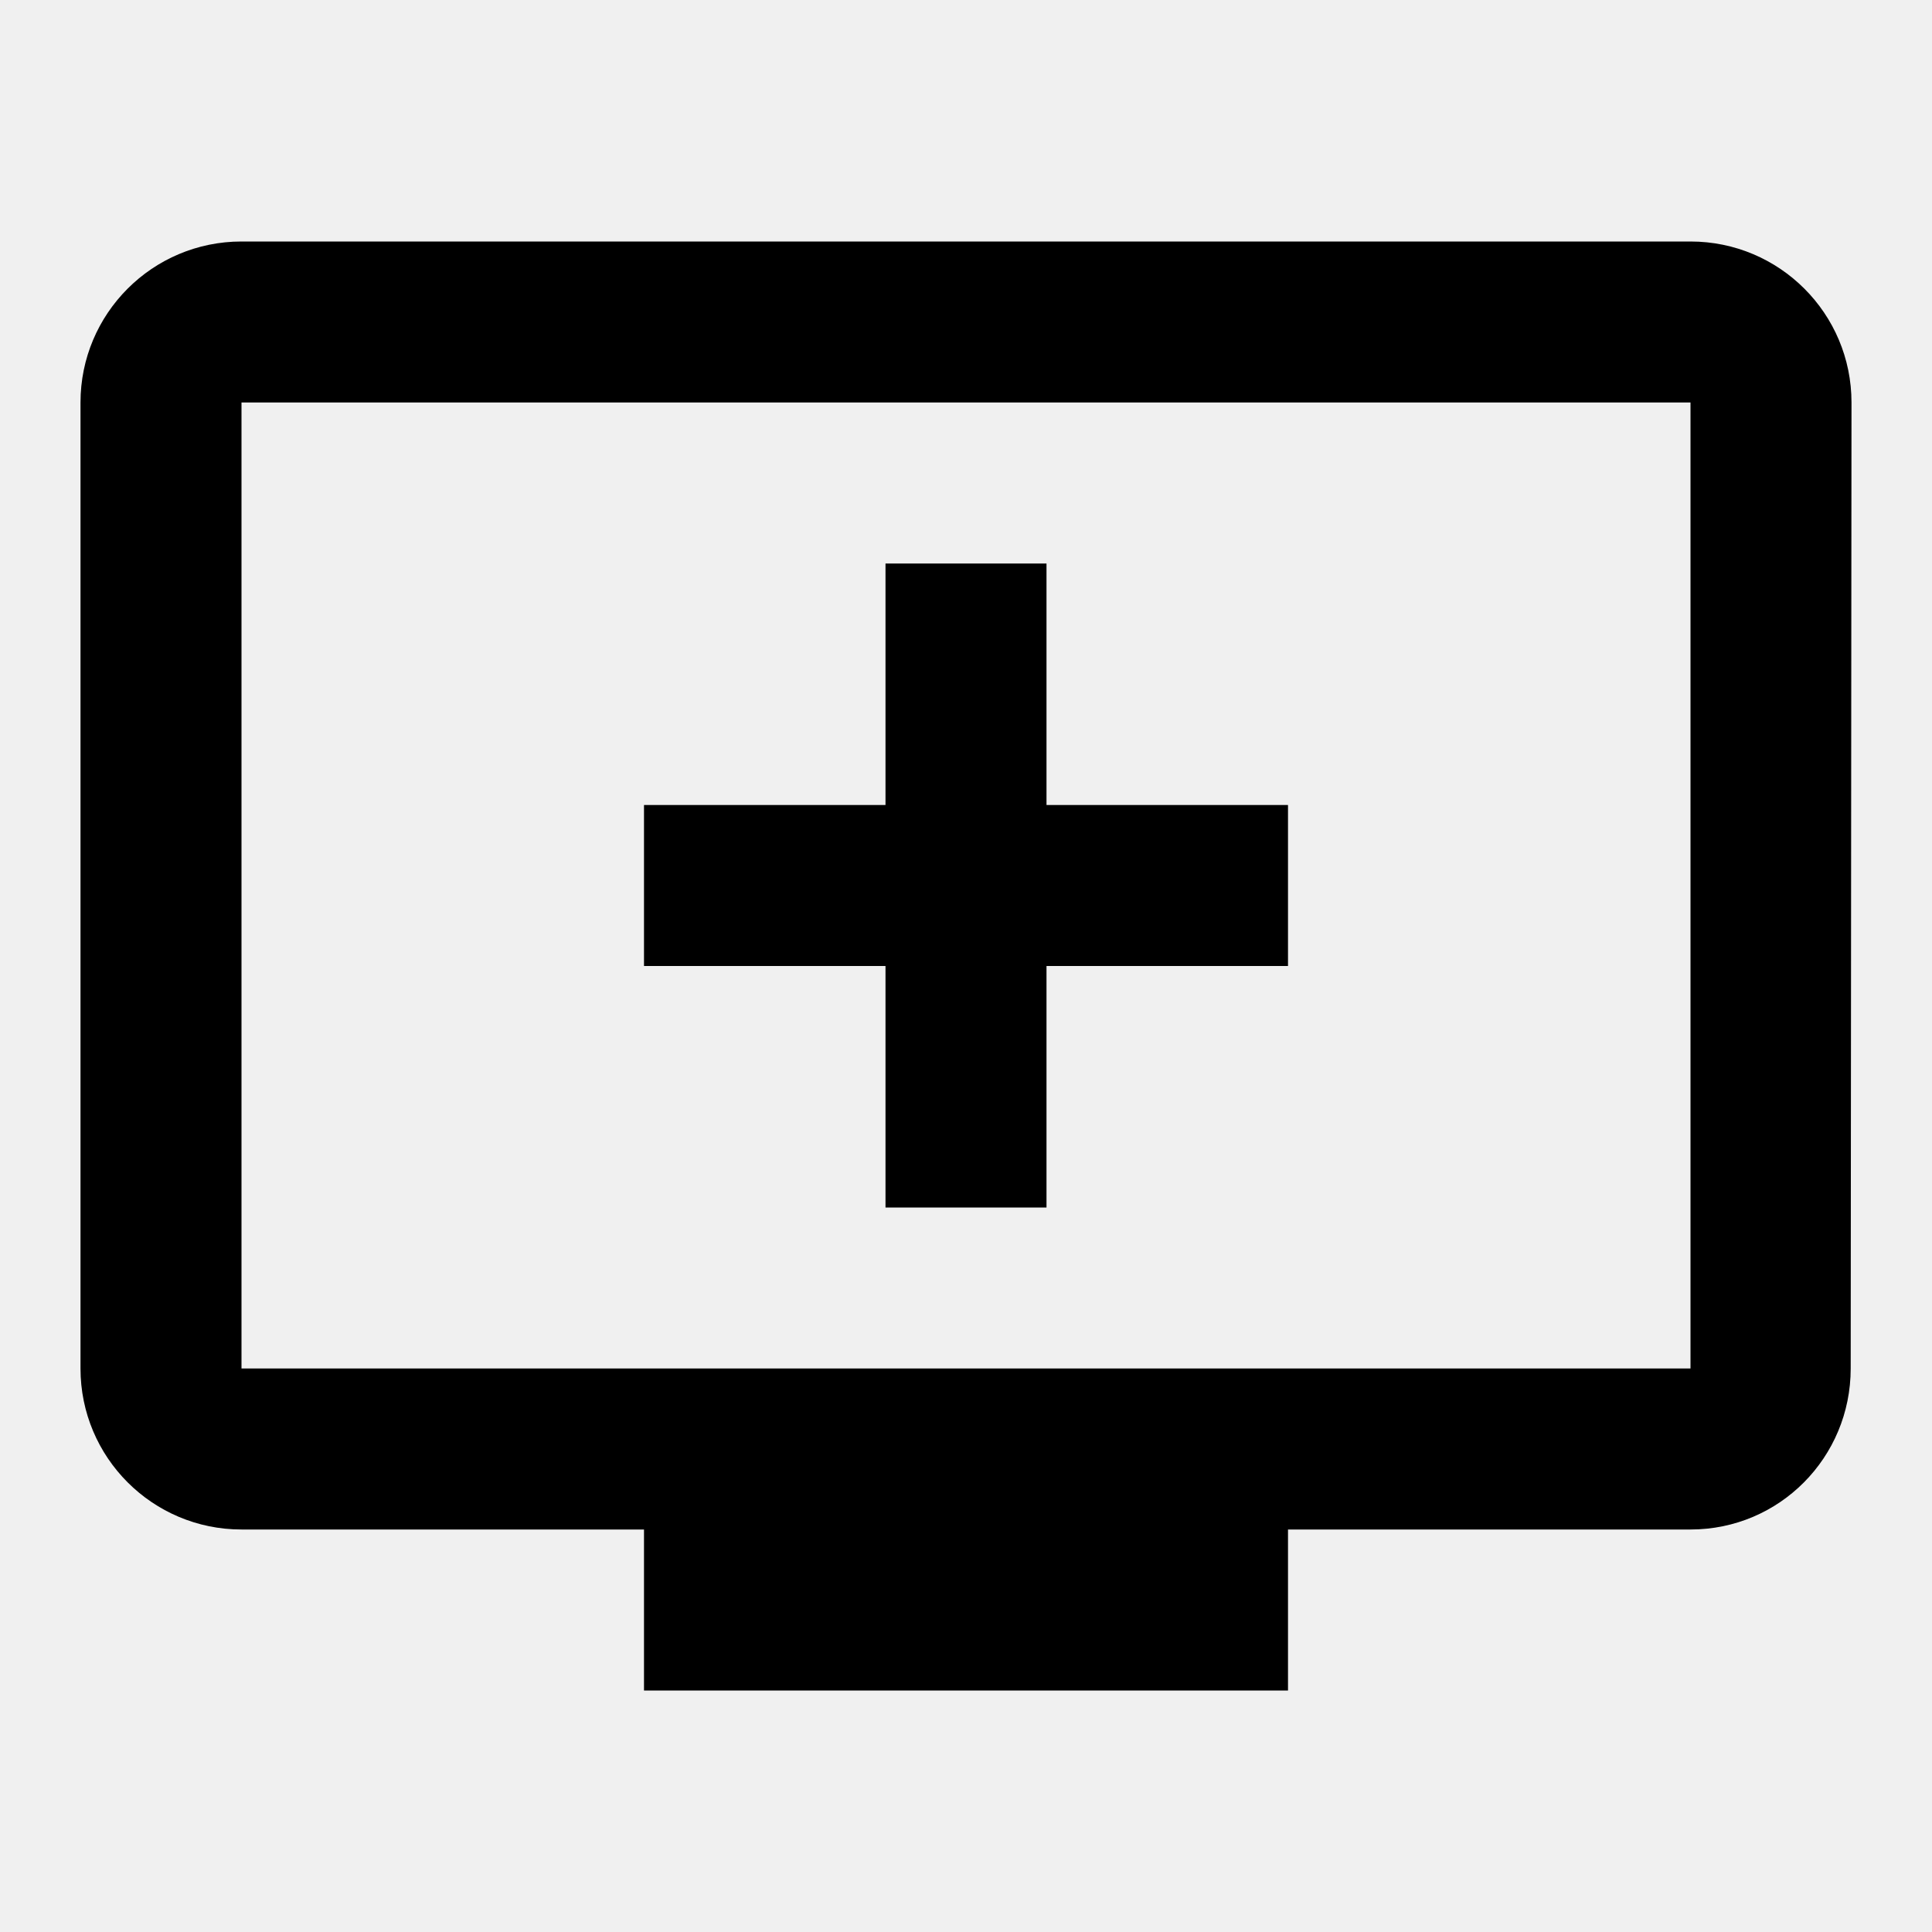
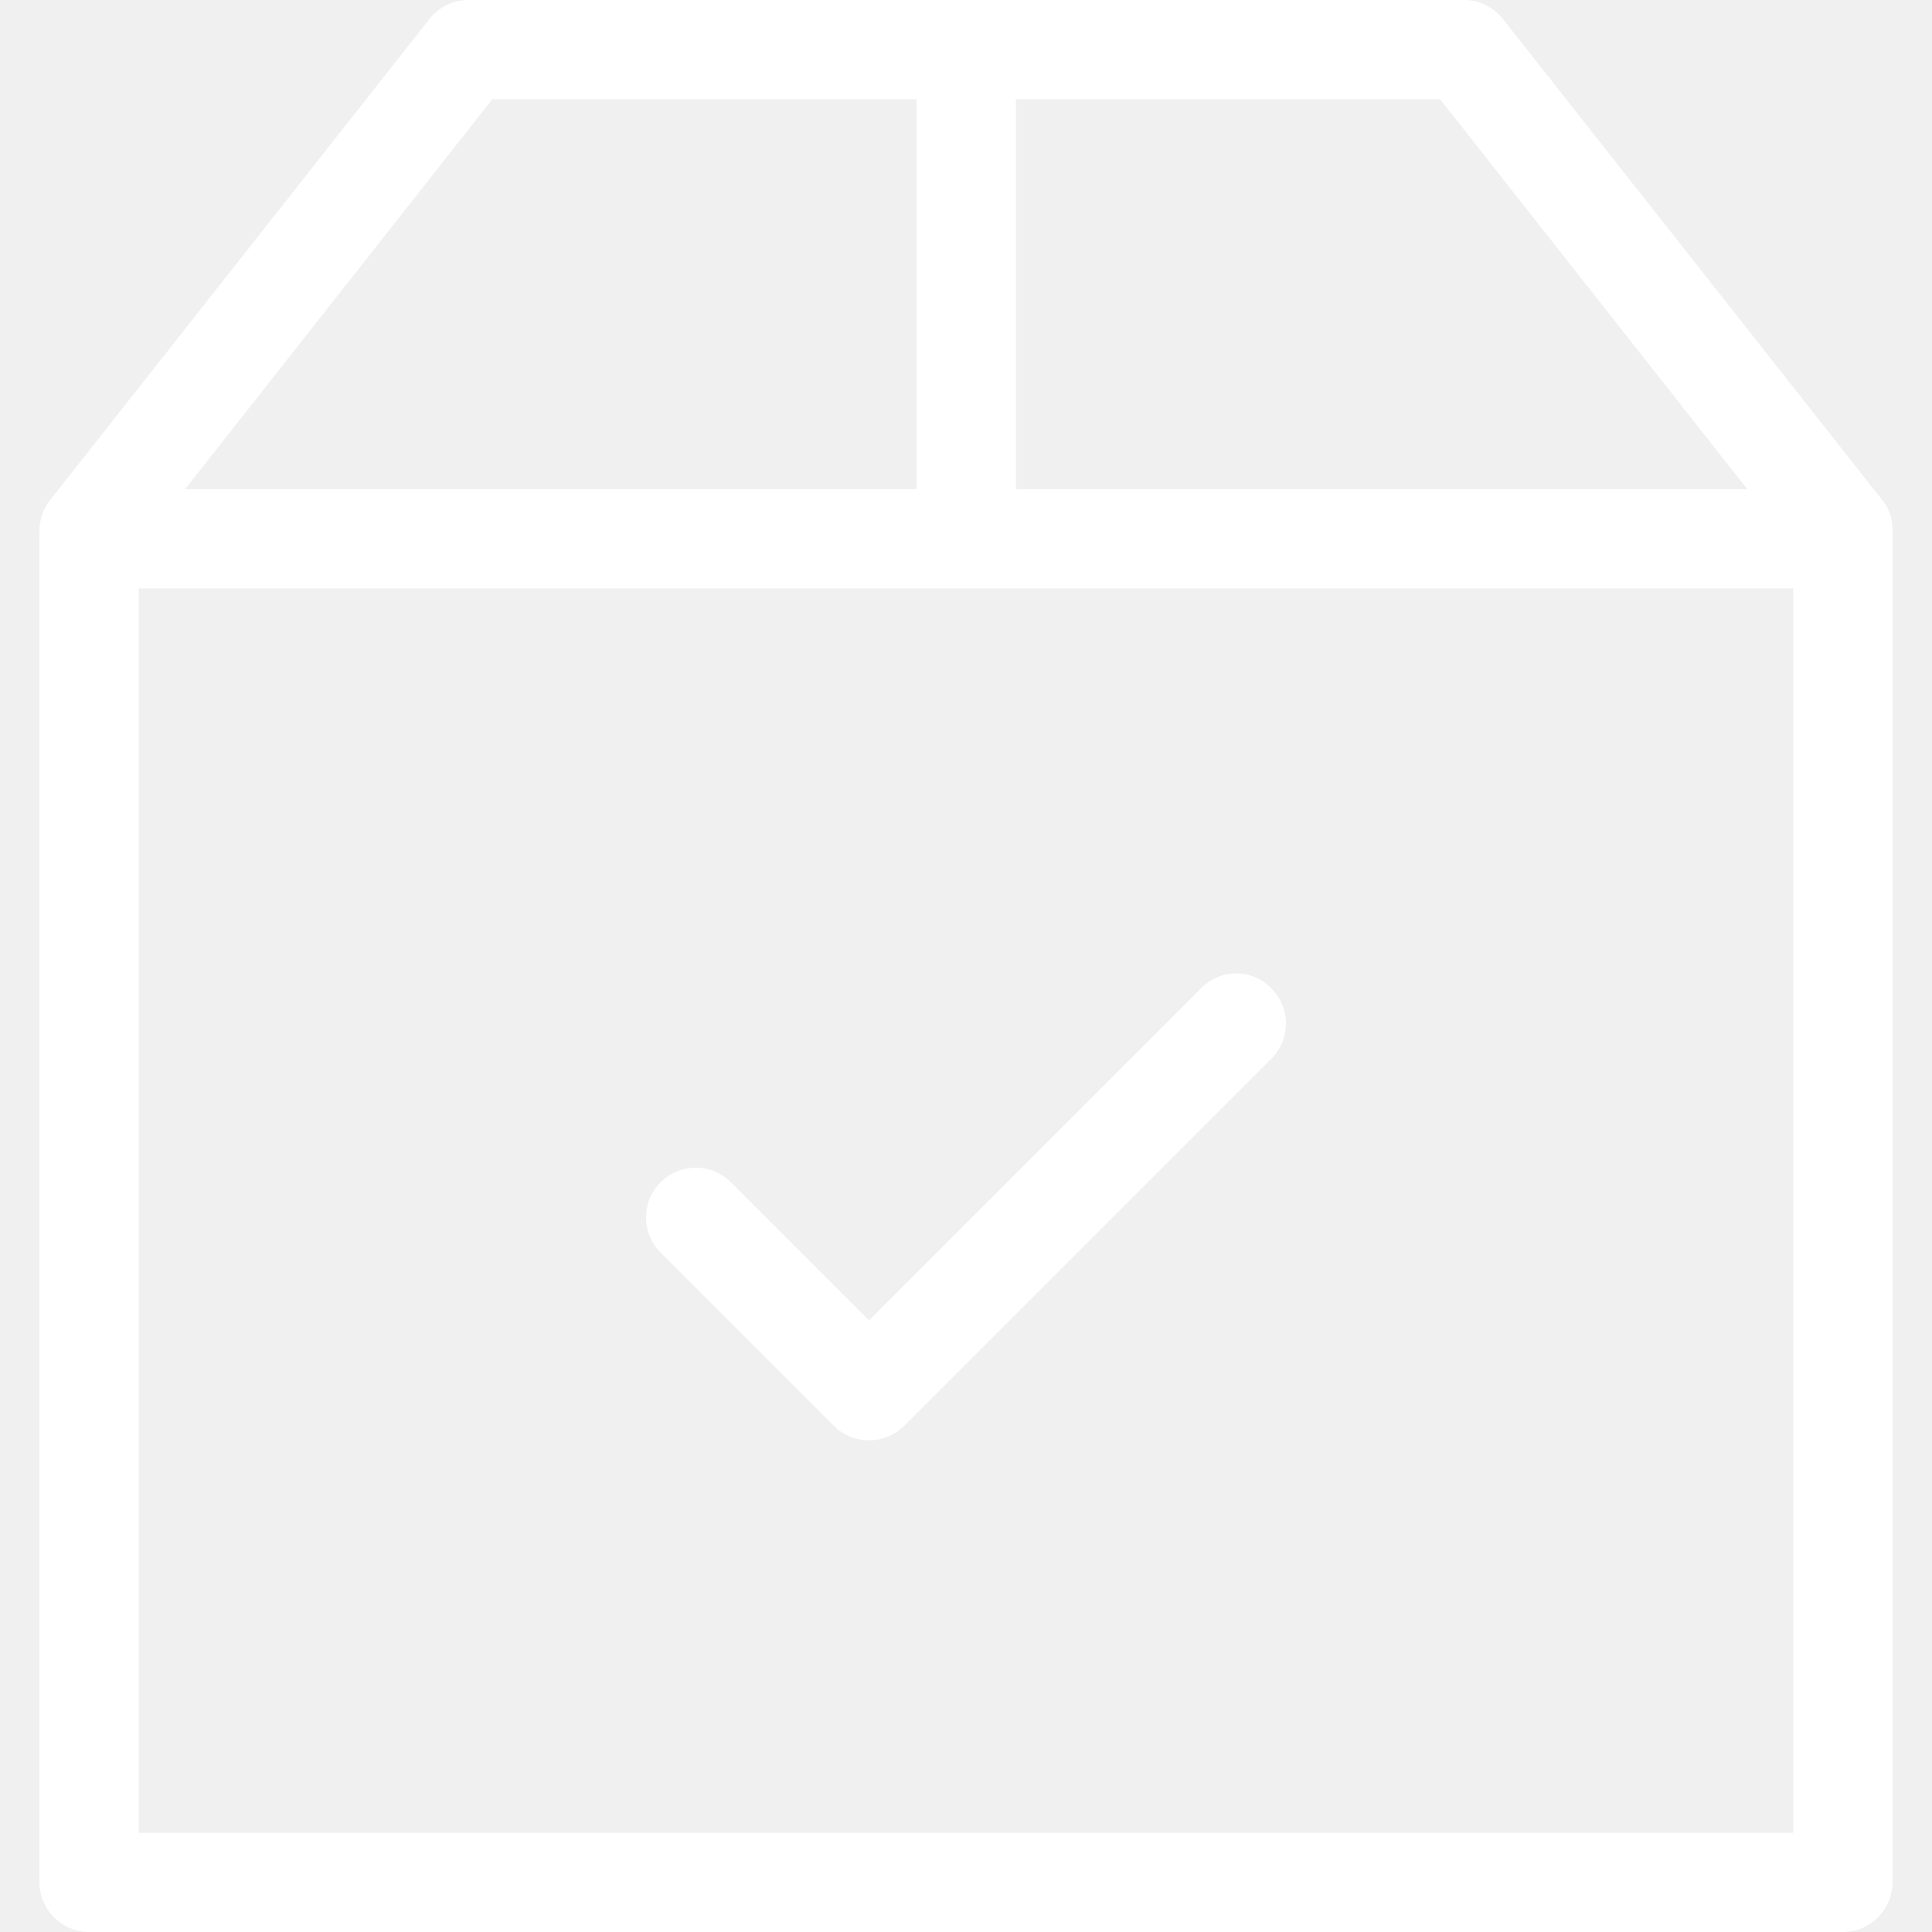
- <svg xmlns="http://www.w3.org/2000/svg" width="48" height="48" viewBox="0 0 48 48">
-   <path d="M42 6H6c-2.21 0-4 1.79-4 4v24c0 2.21 1.79 4 4 4h10v4h16v-4h10c2.21 0 3.98-1.79 3.98-4L46 10c0-2.21-1.79-4-4-4zm0 28H6V10h36v24zM32 20v4h-6v6h-4v-6h-6v-4h6v-6h4v6h6z" />
+ <svg xmlns="http://www.w3.org/2000/svg" version="1.1" id="Capa_1" x="0px" y="0px" viewBox="0 0 467.2 467.2" style="enable-background:new 0 0 467.2 467.2;" xml:space="preserve" width="512px" height="512px">
+   <g>
+     <g>
+       <path d="M455.146,120.9l-91.7-116.3c-2.3-2.9-5.7-4.6-9.4-4.6h-240.8c-3.7,0-7.1,1.7-9.4,4.6l-91.7,116.3    c-1.7,2.1-2.6,4.7-2.6,7.4v326.9c0,6.6,5.4,12,12,12h424.1c6.6,0,12-5.4,12-12V128.3C457.746,125.6,456.846,123,455.146,120.9z     M422.546,118.3h-176.9V24h102.6L422.546,118.3z M119.046,24h102.6v94.3h-176.9L119.046,24z M33.546,443.2V142.3h400.1v300.9    L33.546,443.2L33.546,443.2z" fill="#FFFFFF" />
+       <path d="M290.546,238.9l-80.4,80.4l-33.4-33.4c-4.7-4.7-12.3-4.7-17,0s-4.7,12.3,0,17l41.9,41.9c2.3,2.3,5.4,3.5,8.5,3.5    s6.1-1.2,8.5-3.5l88.8-88.8c4.7-4.7,4.7-12.3,0-17C302.846,234.2,295.246,234.2,290.546,238.9z" fill="#FFFFFF" />
+     </g>
+   </g>
+   <g>
+ </g>
+   <g>
+ </g>
+   <g>
+ </g>
+   <g>
+ </g>
+   <g>
+ </g>
+   <g>
+ </g>
+   <g>
+ </g>
+   <g>
+ </g>
+   <g>
+ </g>
+   <g>
+ </g>
+   <g>
+ </g>
+   <g>
+ </g>
+   <g>
+ </g>
+   <g>
+ </g>
+   <g>
+ </g>
</svg>
